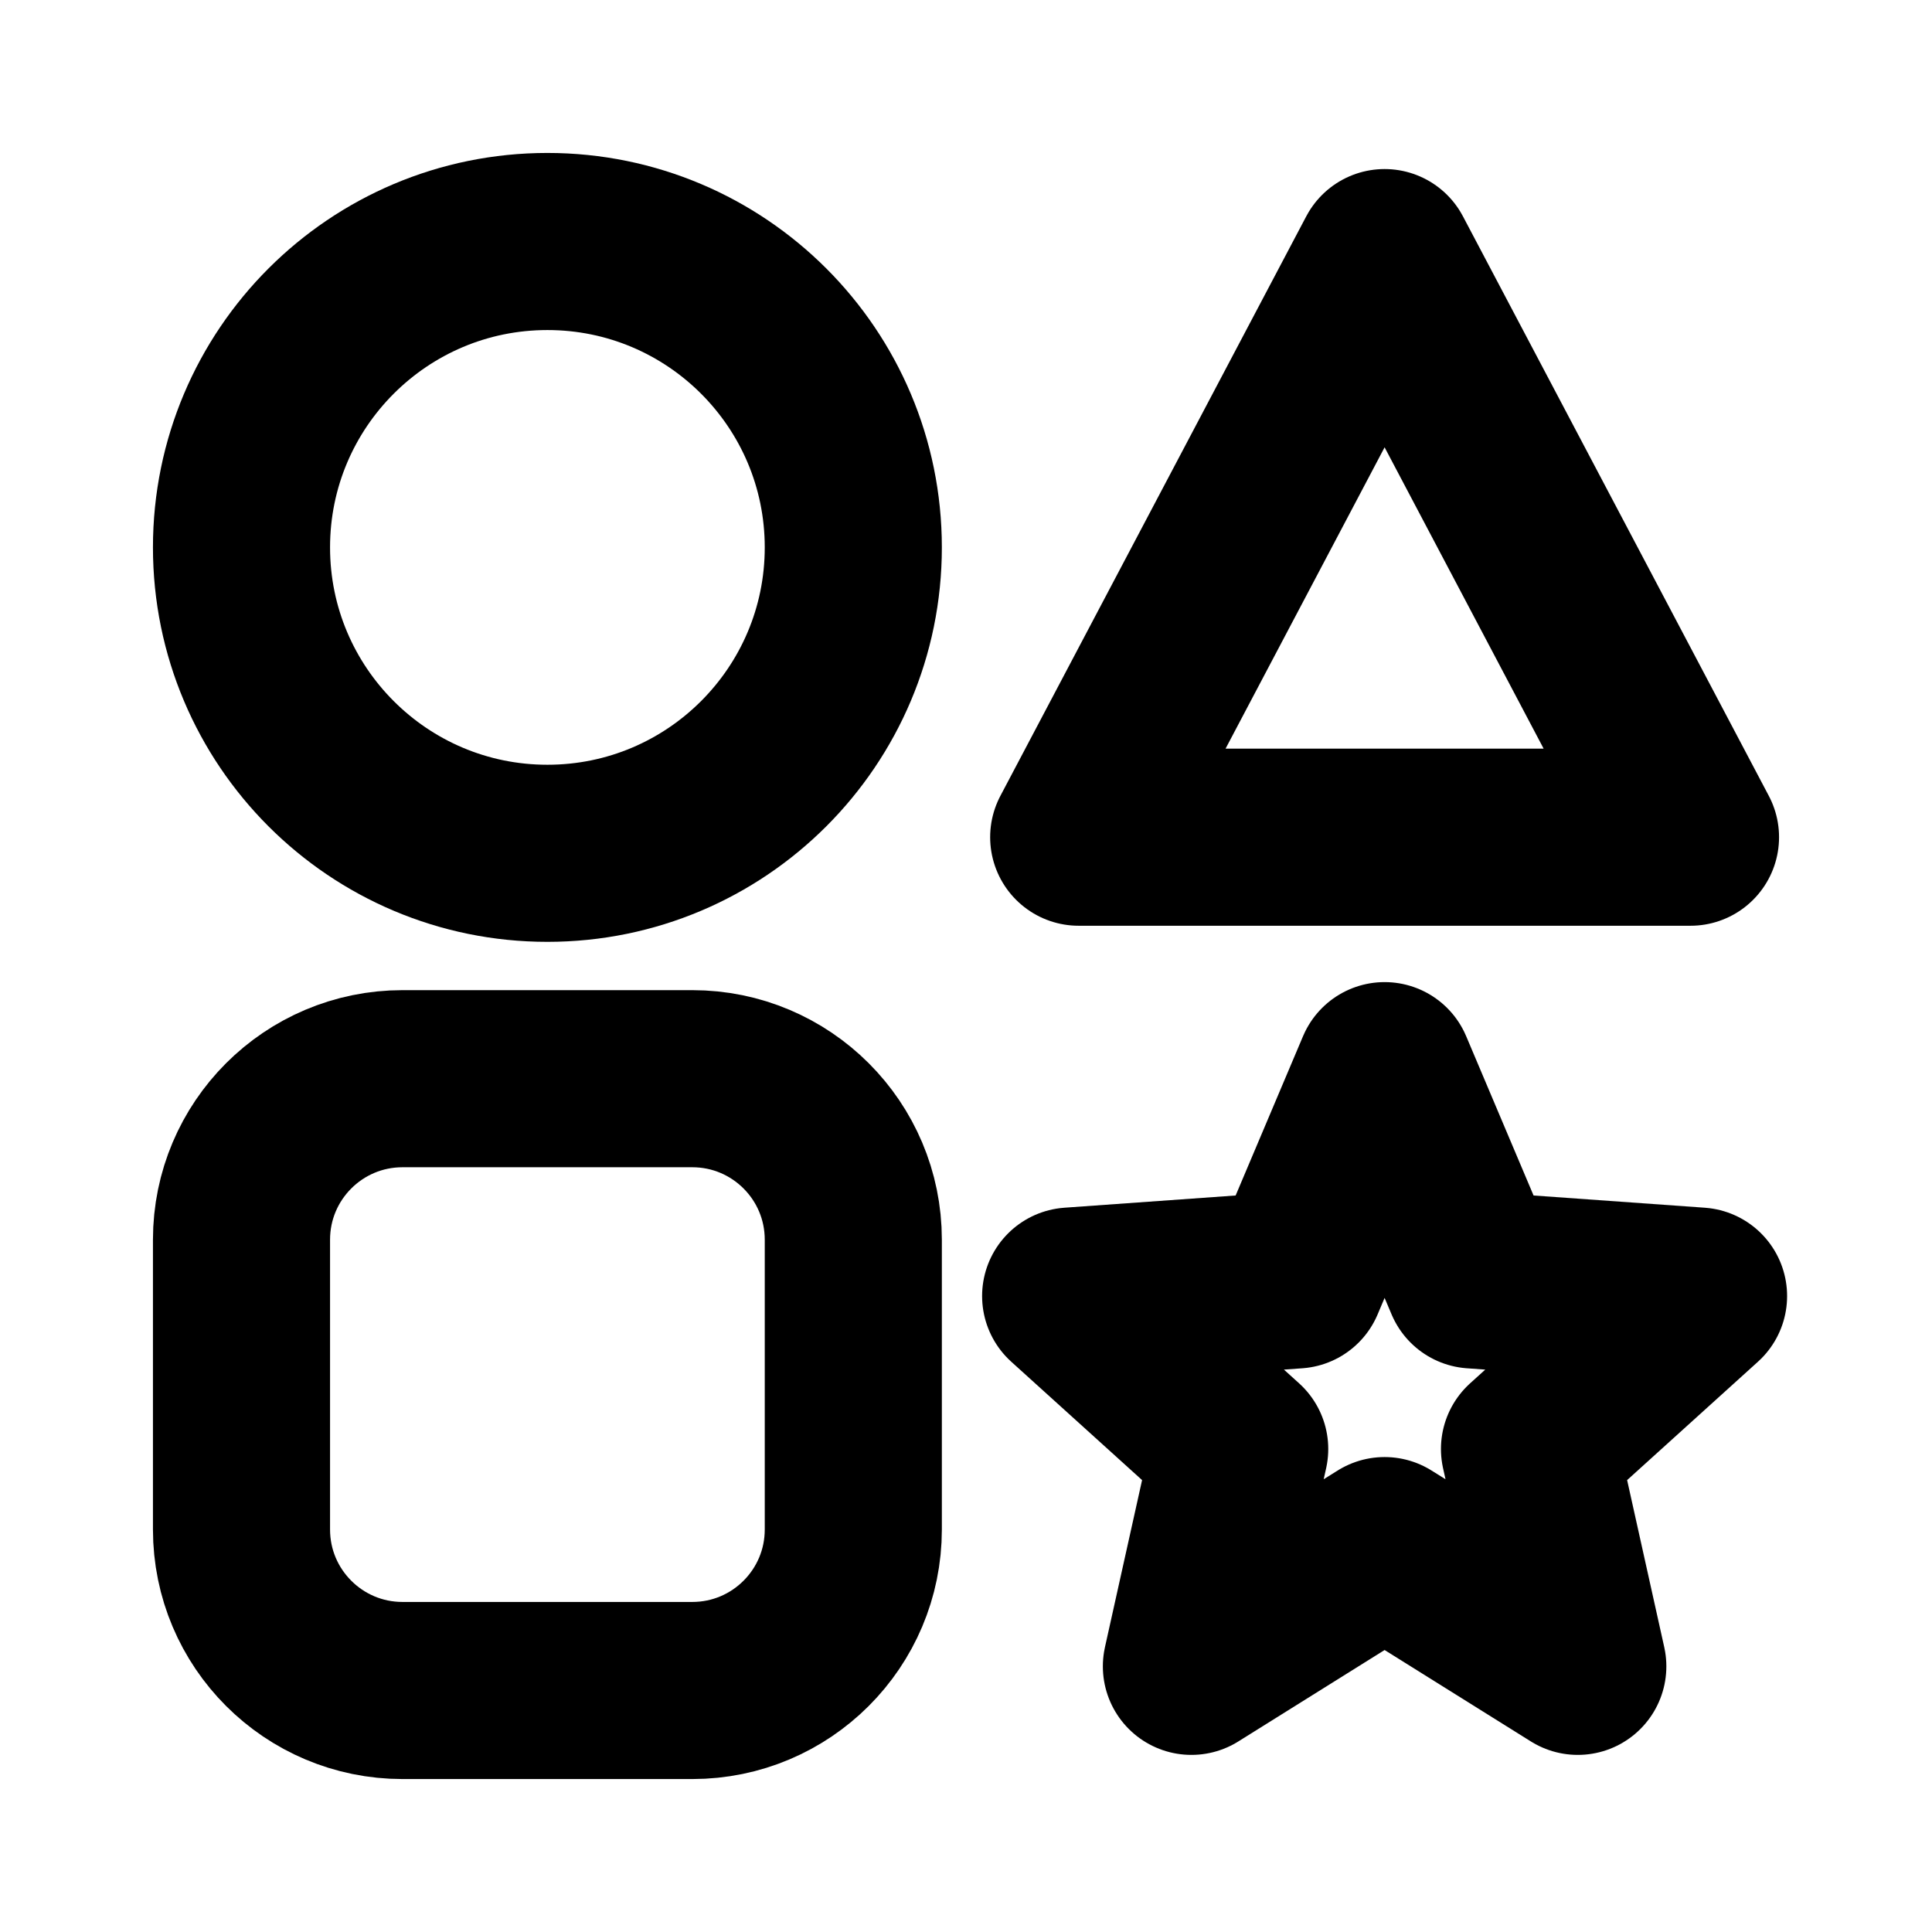
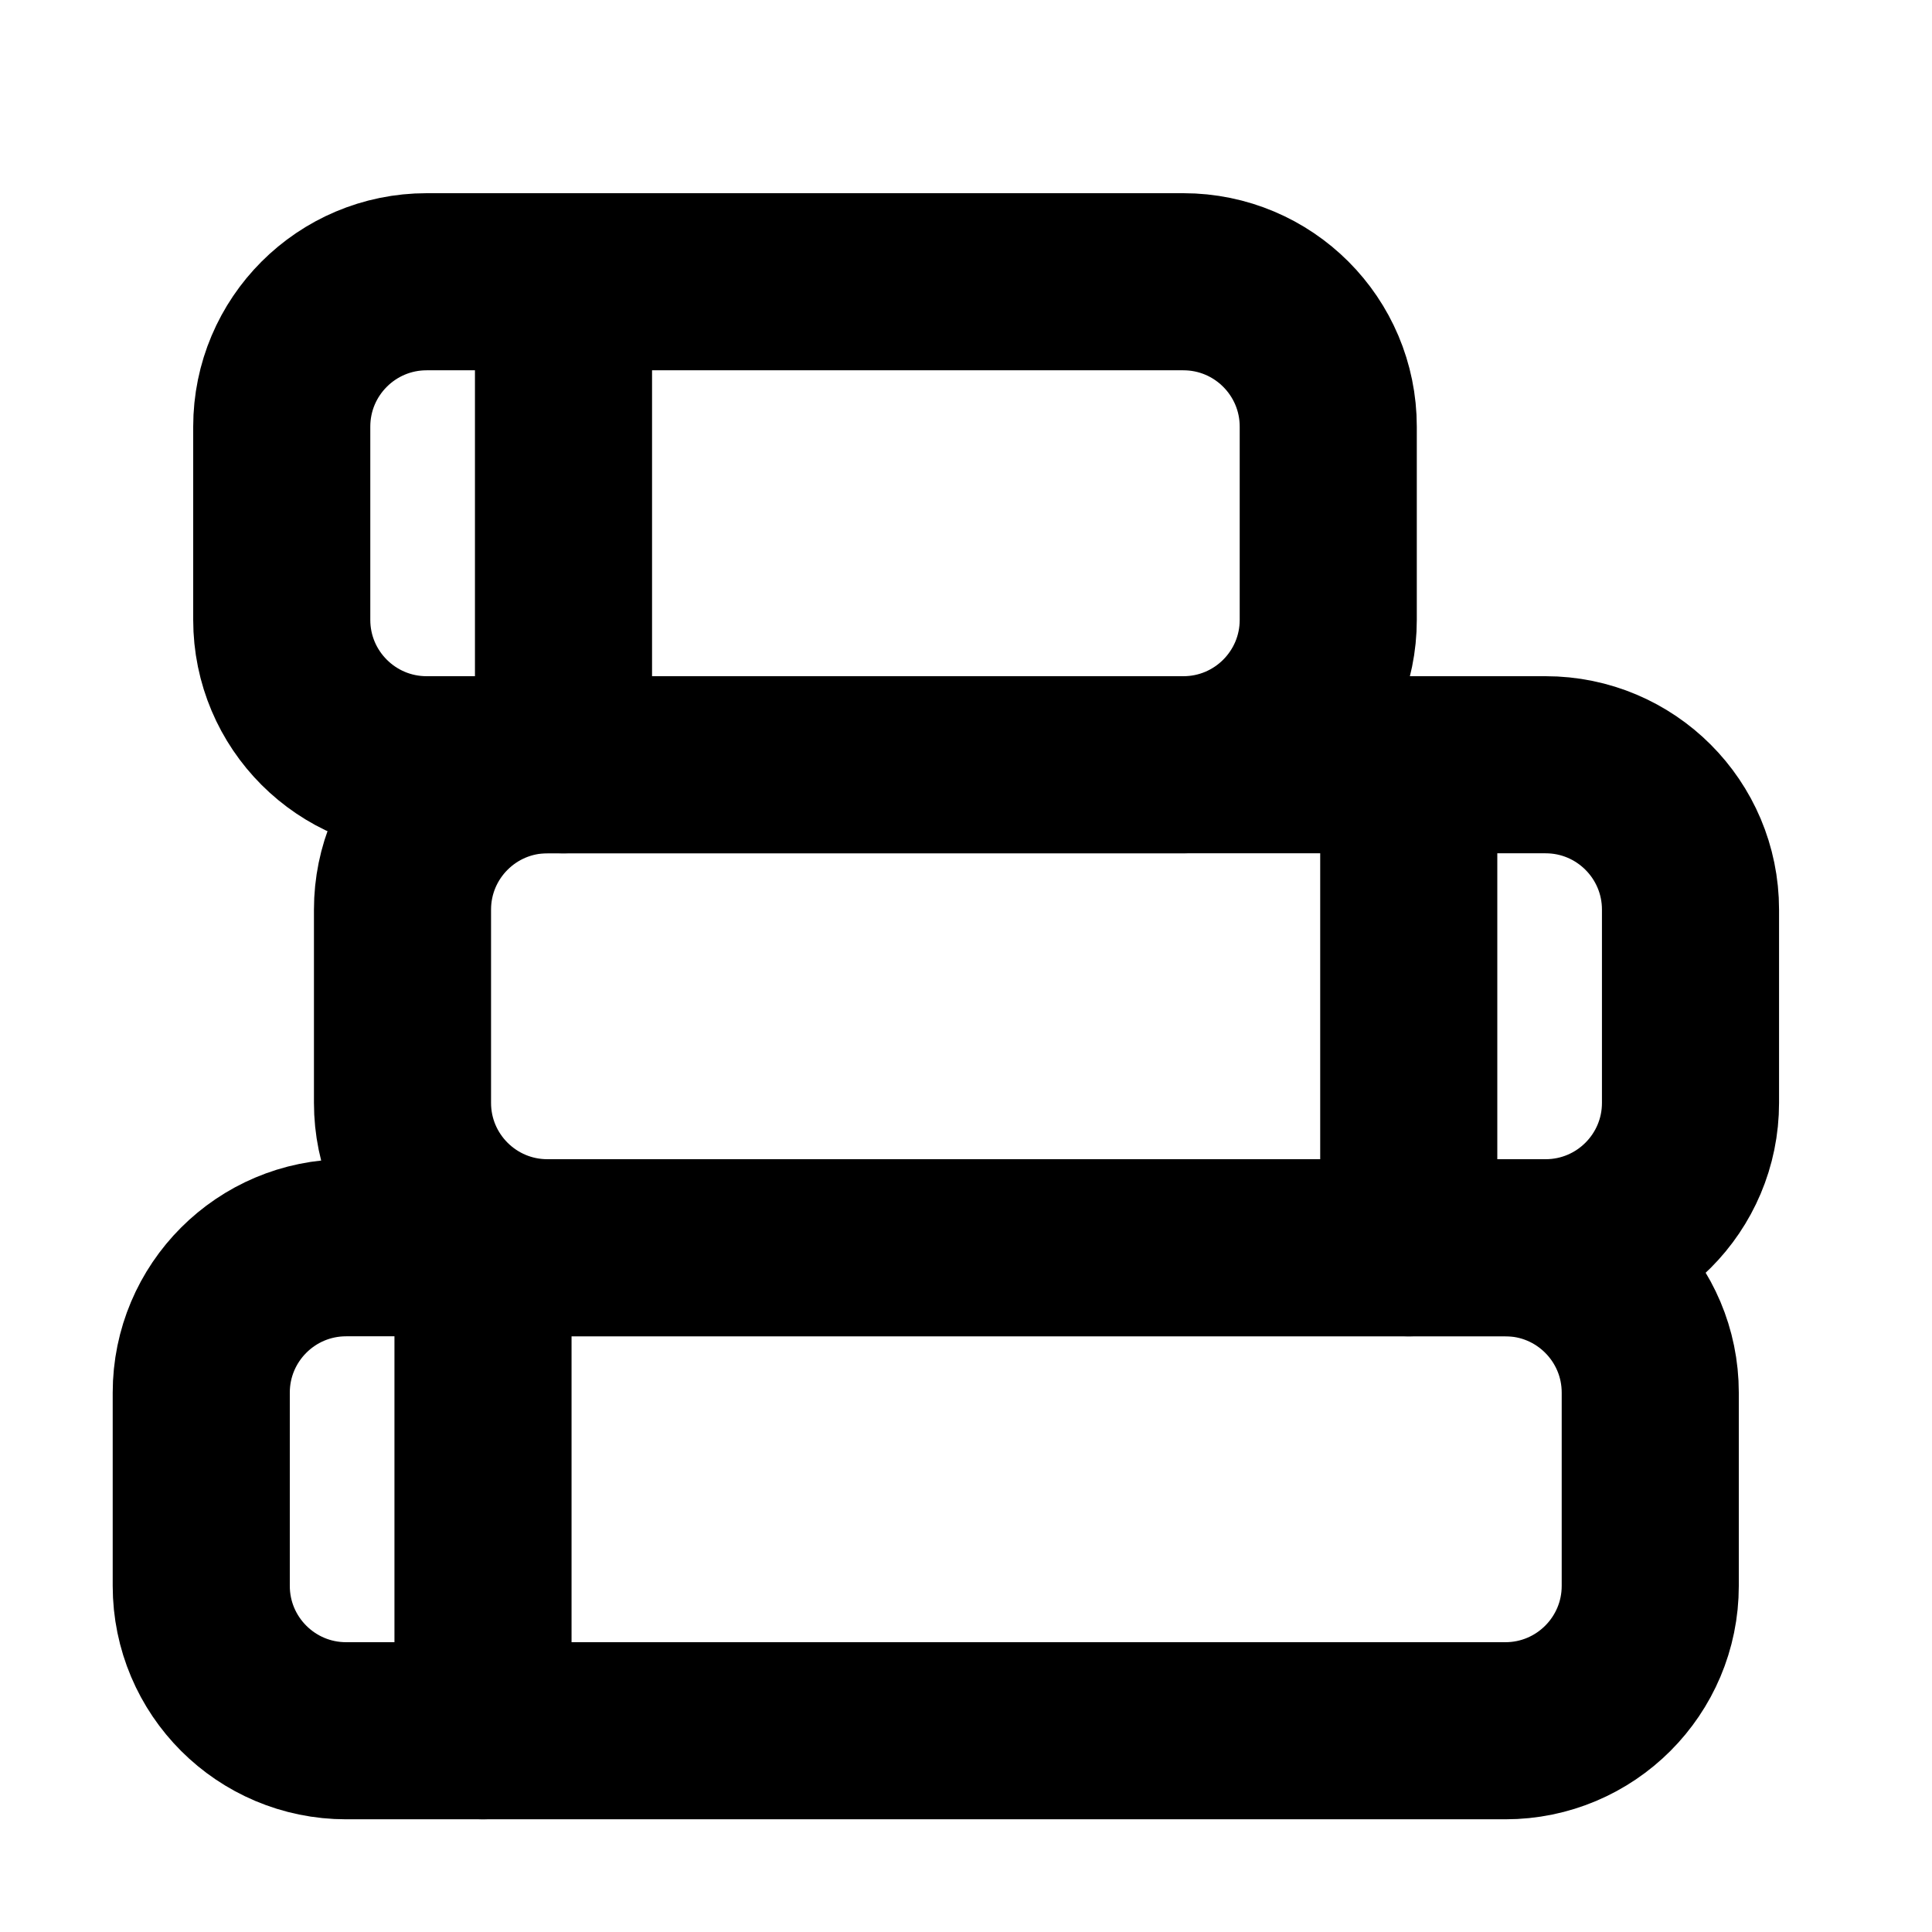
<svg xmlns="http://www.w3.org/2000/svg" width="24" height="24" viewBox="0 0 24 24" fill="none" stroke="currentColor" stroke-width="2.2" stroke-linecap="round" stroke-linejoin="round" aria-hidden="true" focusable="false">
-   <circle cx="6.8" cy="6.8" r="3.8" />
-   <path d="M17.2 3.2 21 10.4H13.4Z" />
-   <rect x="3" y="13.4" width="7.6" height="7.6" rx="2" />
-   <path d="M17.2 13.3 18.3 15.9 21.1 16.1 19.0 18.0 19.6 20.7 17.2 19.2 14.8 20.7 15.4 18.0 13.3 16.1 16.1 15.9Z" />
+   <rect x="3.5" y="3.5" width="13" height="6" rx="1.8" />
+   <path d="M7 3.5v6" />
+   <rect x="5" y="9.5" width="16" height="6" rx="1.8" />
+   <path d="M17.5 9.5v6" />
+   <rect x="2.5" y="15.5" width="18" height="6" rx="1.8" />
+   <path d="M6 15.5v6" />
</svg>
